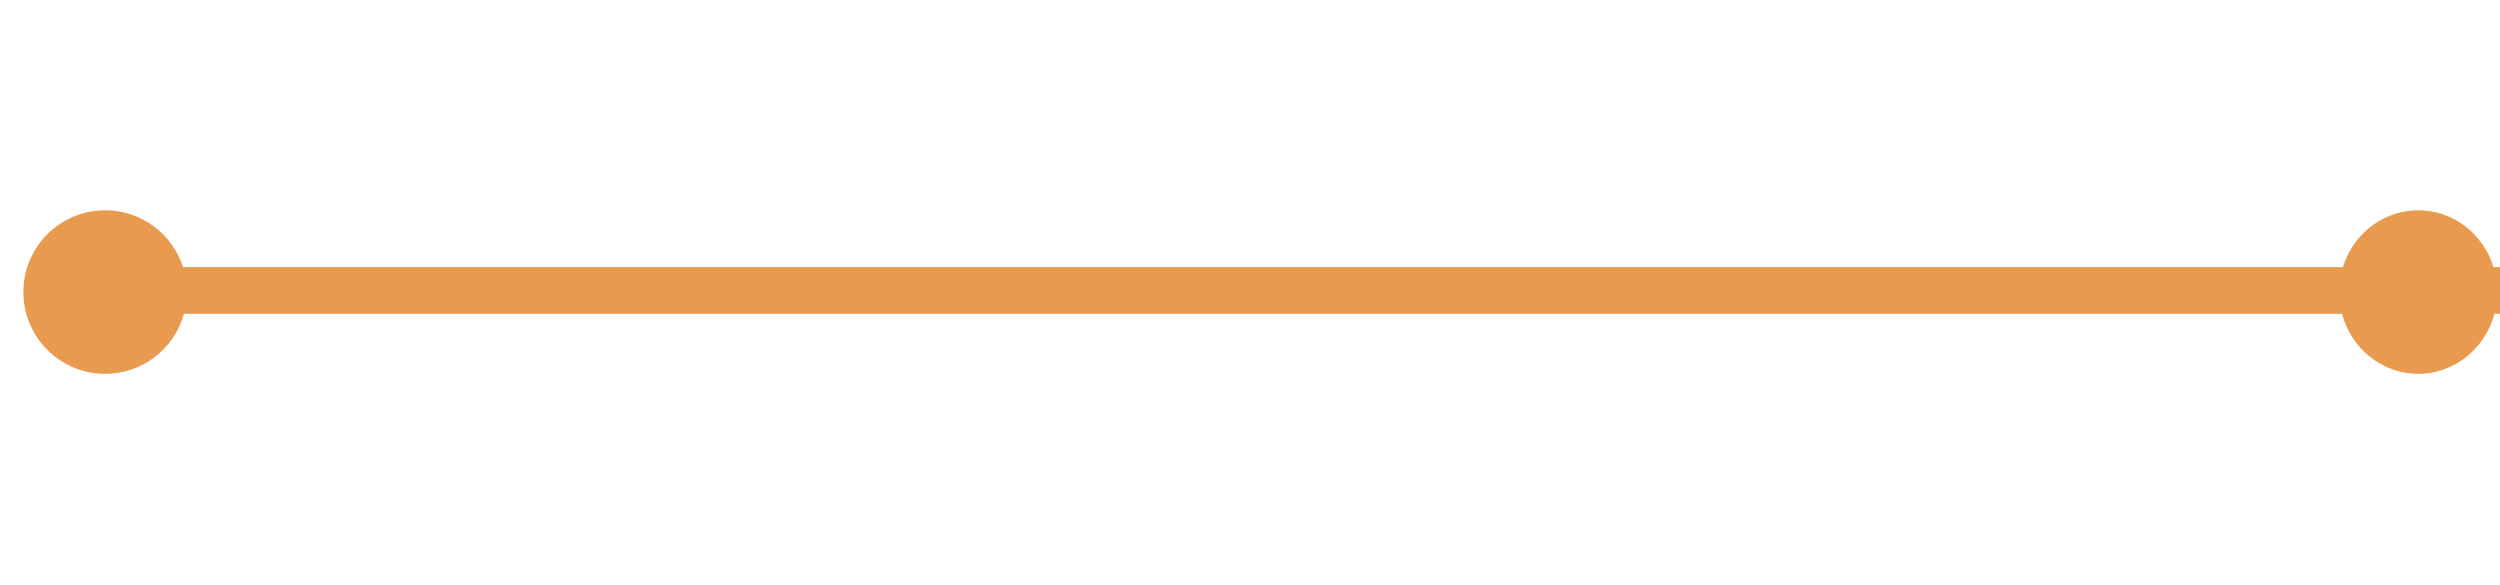
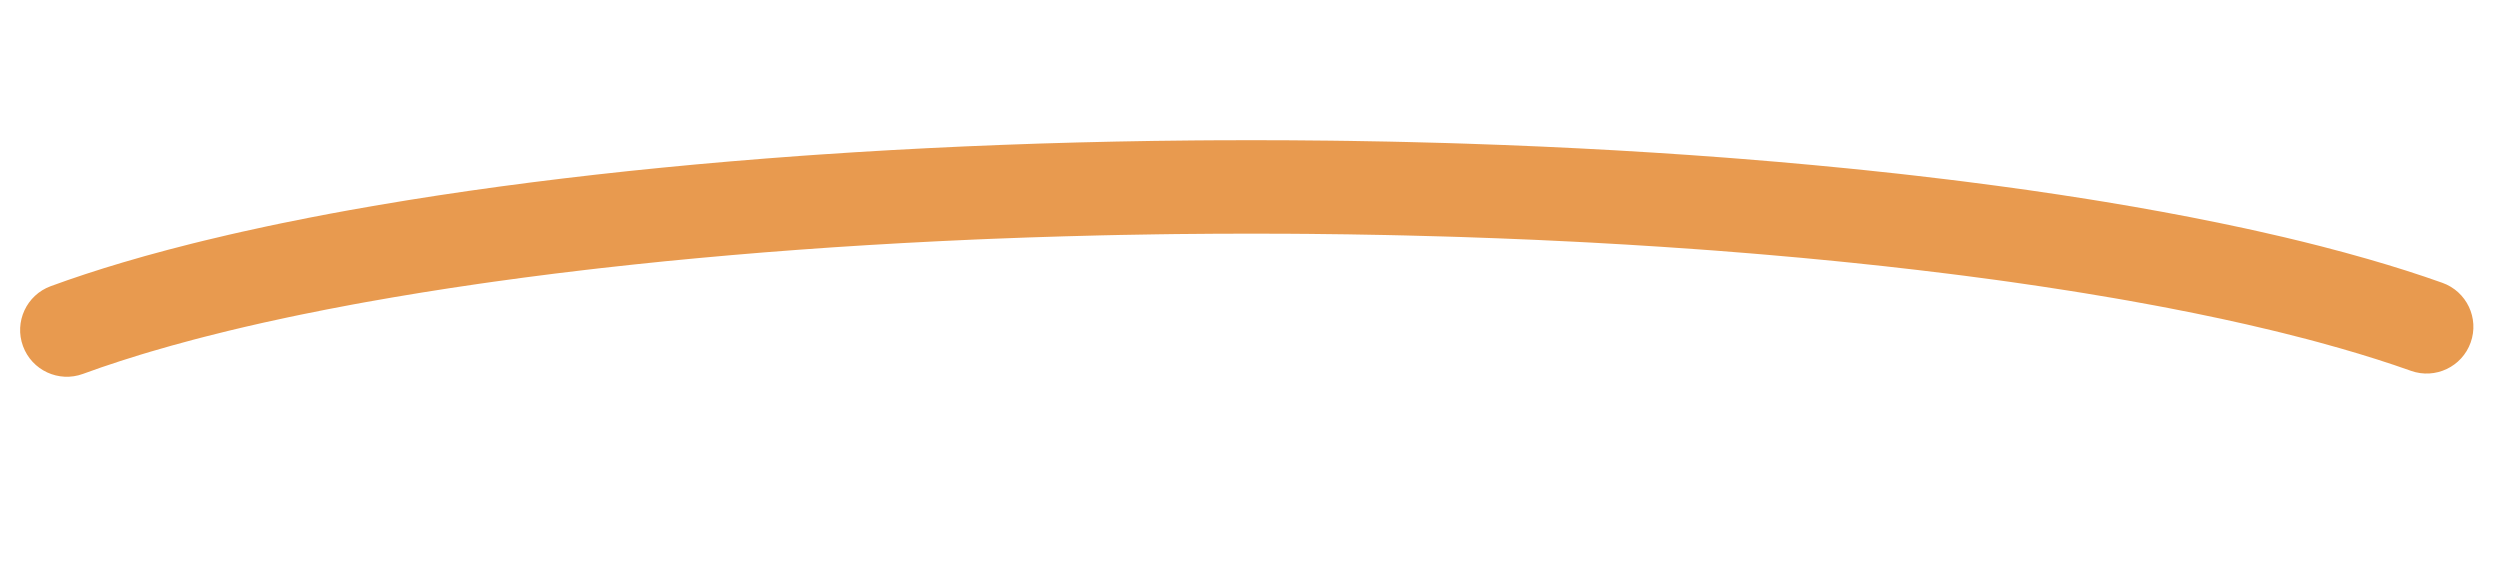
<svg xmlns="http://www.w3.org/2000/svg" width="107px" height="25px" viewBox="0 0 107 25" version="1.1">
  <g id="line3" stroke="none" stroke-width="1" fill="none" fill-rule="evenodd">
-     <path d="M103.5,9 C105.009,9 106.287,10.022 106.723,11.432 L107,11.432 L107,13.432 L106.762,13.432 C106.367,14.913 105.056,16 103.5,16 C101.944,16 100.633,14.913 100.238,13.432 L7.874,13.432 C7.466,14.913 6.11,16 4.5,16 C2.567,16 1,14.433 1,12.5 C1,10.567 2.567,9 4.5,9 C6.061,9 7.383,10.022 7.834,11.432 L100.277,11.432 C100.713,10.022 101.991,9 103.5,9 Z" id="Combined-Shape" fill="#E89A4F" fill-rule="nonzero" />
+     <path d="M53.552,6 L55.241,6.005 L56.922,6.02 C57.201,6.023 57.48,6.027 57.758,6.031 L59.424,6.06 C59.701,6.066 59.977,6.072 60.253,6.079 L61.901,6.122 C62.175,6.131 62.448,6.139 62.721,6.148 L64.351,6.206 L65.968,6.273 L67.571,6.35 L69.159,6.435 L70.732,6.53 L72.288,6.633 L73.828,6.745 C74.083,6.765 74.337,6.784 74.591,6.805 L76.103,6.93 L77.596,7.064 L79.069,7.206 C79.313,7.23 79.556,7.255 79.798,7.28 L81.241,7.434 C81.479,7.461 81.717,7.488 81.954,7.515 L83.364,7.682 C83.597,7.71 83.829,7.739 84.06,7.768 L85.435,7.947 L86.787,8.133 L88.113,8.328 L89.414,8.53 C89.629,8.564 89.843,8.599 90.055,8.634 L91.317,8.847 L92.551,9.068 C92.958,9.142 93.36,9.218 93.757,9.296 L94.934,9.531 L96.082,9.773 C96.27,9.814 96.458,9.855 96.644,9.897 L97.746,10.149 C98.289,10.277 98.82,10.408 99.339,10.541 L100.36,10.811 L101.348,11.087 C102.481,11.413 103.544,11.752 104.532,12.104 C105.573,12.474 106.116,13.618 105.745,14.658 C105.375,15.699 104.231,16.242 103.191,15.872 C102.25,15.537 101.234,15.214 100.147,14.903 L99.198,14.639 C99.037,14.595 98.875,14.552 98.711,14.509 L97.712,14.255 C97.543,14.213 97.372,14.171 97.2,14.13 L96.152,13.884 C95.798,13.804 95.438,13.724 95.073,13.645 L93.963,13.413 L92.823,13.187 C92.631,13.15 92.437,13.113 92.242,13.077 L91.059,12.861 C90.859,12.826 90.658,12.791 90.456,12.756 L89.231,12.551 C89.025,12.517 88.817,12.484 88.609,12.451 L87.344,12.256 L86.053,12.068 C85.836,12.038 85.617,12.008 85.398,11.977 L84.07,11.801 C83.847,11.772 83.623,11.744 83.397,11.716 L82.034,11.551 L80.648,11.393 L79.241,11.244 C79.004,11.219 78.767,11.195 78.529,11.172 L77.09,11.034 L75.631,10.905 C75.387,10.884 75.141,10.863 74.895,10.843 L73.408,10.725 C73.158,10.707 72.908,10.688 72.657,10.67 L71.143,10.565 L69.613,10.469 L68.066,10.381 C67.807,10.368 67.547,10.354 67.287,10.341 L65.718,10.266 L64.134,10.201 L62.537,10.144 C62.27,10.136 62.003,10.127 61.734,10.12 L60.119,10.077 C59.849,10.07 59.578,10.065 59.307,10.059 L57.675,10.03 L56.033,10.011 C55.758,10.008 55.483,10.006 55.208,10.005 L53.552,10 L51.938,10.005 L50.334,10.018 C50.067,10.021 49.801,10.025 49.535,10.029 L47.945,10.056 C47.681,10.061 47.417,10.067 47.154,10.073 L45.579,10.114 L44.016,10.163 L42.466,10.221 C42.208,10.231 41.952,10.242 41.695,10.253 L40.164,10.324 L38.647,10.403 L37.145,10.49 L35.658,10.585 L34.187,10.689 L32.733,10.8 L31.297,10.92 L29.879,11.047 L28.479,11.181 L27.1,11.324 L25.741,11.473 C25.516,11.499 25.292,11.525 25.069,11.551 L23.742,11.711 L22.437,11.879 L21.155,12.054 C20.943,12.083 20.732,12.113 20.523,12.144 L19.276,12.329 L18.054,12.521 L16.858,12.72 L15.688,12.925 C15.495,12.959 15.303,12.994 15.112,13.03 L13.983,13.245 L12.881,13.466 C12.699,13.503 12.519,13.541 12.34,13.579 L11.281,13.809 C10.759,13.926 10.248,14.045 9.749,14.166 L8.766,14.412 C8.604,14.453 8.444,14.495 8.286,14.537 L7.35,14.791 L6.446,15.051 C6.298,15.094 6.152,15.138 6.007,15.183 L5.154,15.451 C4.596,15.631 4.061,15.815 3.55,16.003 C2.514,16.383 1.364,15.851 0.984,14.814 C0.603,13.778 1.135,12.628 2.172,12.248 C3.126,11.898 4.153,11.56 5.249,11.235 L6.205,10.959 C6.53,10.868 6.859,10.778 7.194,10.69 L8.216,10.427 C8.389,10.383 8.563,10.34 8.739,10.298 L9.807,10.045 C9.988,10.003 10.169,9.962 10.353,9.921 L11.466,9.678 C11.654,9.638 11.844,9.598 12.034,9.559 L13.192,9.326 C13.777,9.211 14.374,9.099 14.98,8.99 L16.207,8.775 C16.62,8.704 17.038,8.635 17.46,8.567 L18.739,8.366 L20.042,8.173 L21.37,7.987 L22.721,7.809 L24.095,7.639 L25.491,7.476 L26.908,7.321 L28.346,7.175 L29.804,7.036 L31.281,6.906 L32.776,6.784 L34.288,6.67 C34.542,6.652 34.796,6.634 35.051,6.617 L36.589,6.516 L38.143,6.424 L39.711,6.341 L41.295,6.266 L42.891,6.201 L44.501,6.144 L46.123,6.097 L47.756,6.059 L49.4,6.03 L51.054,6.011 C51.33,6.008 51.607,6.006 51.884,6.005 L53.552,6 Z" id="Path" fill="#E89A4F" fill-rule="nonzero" />
  </g>
</svg>
